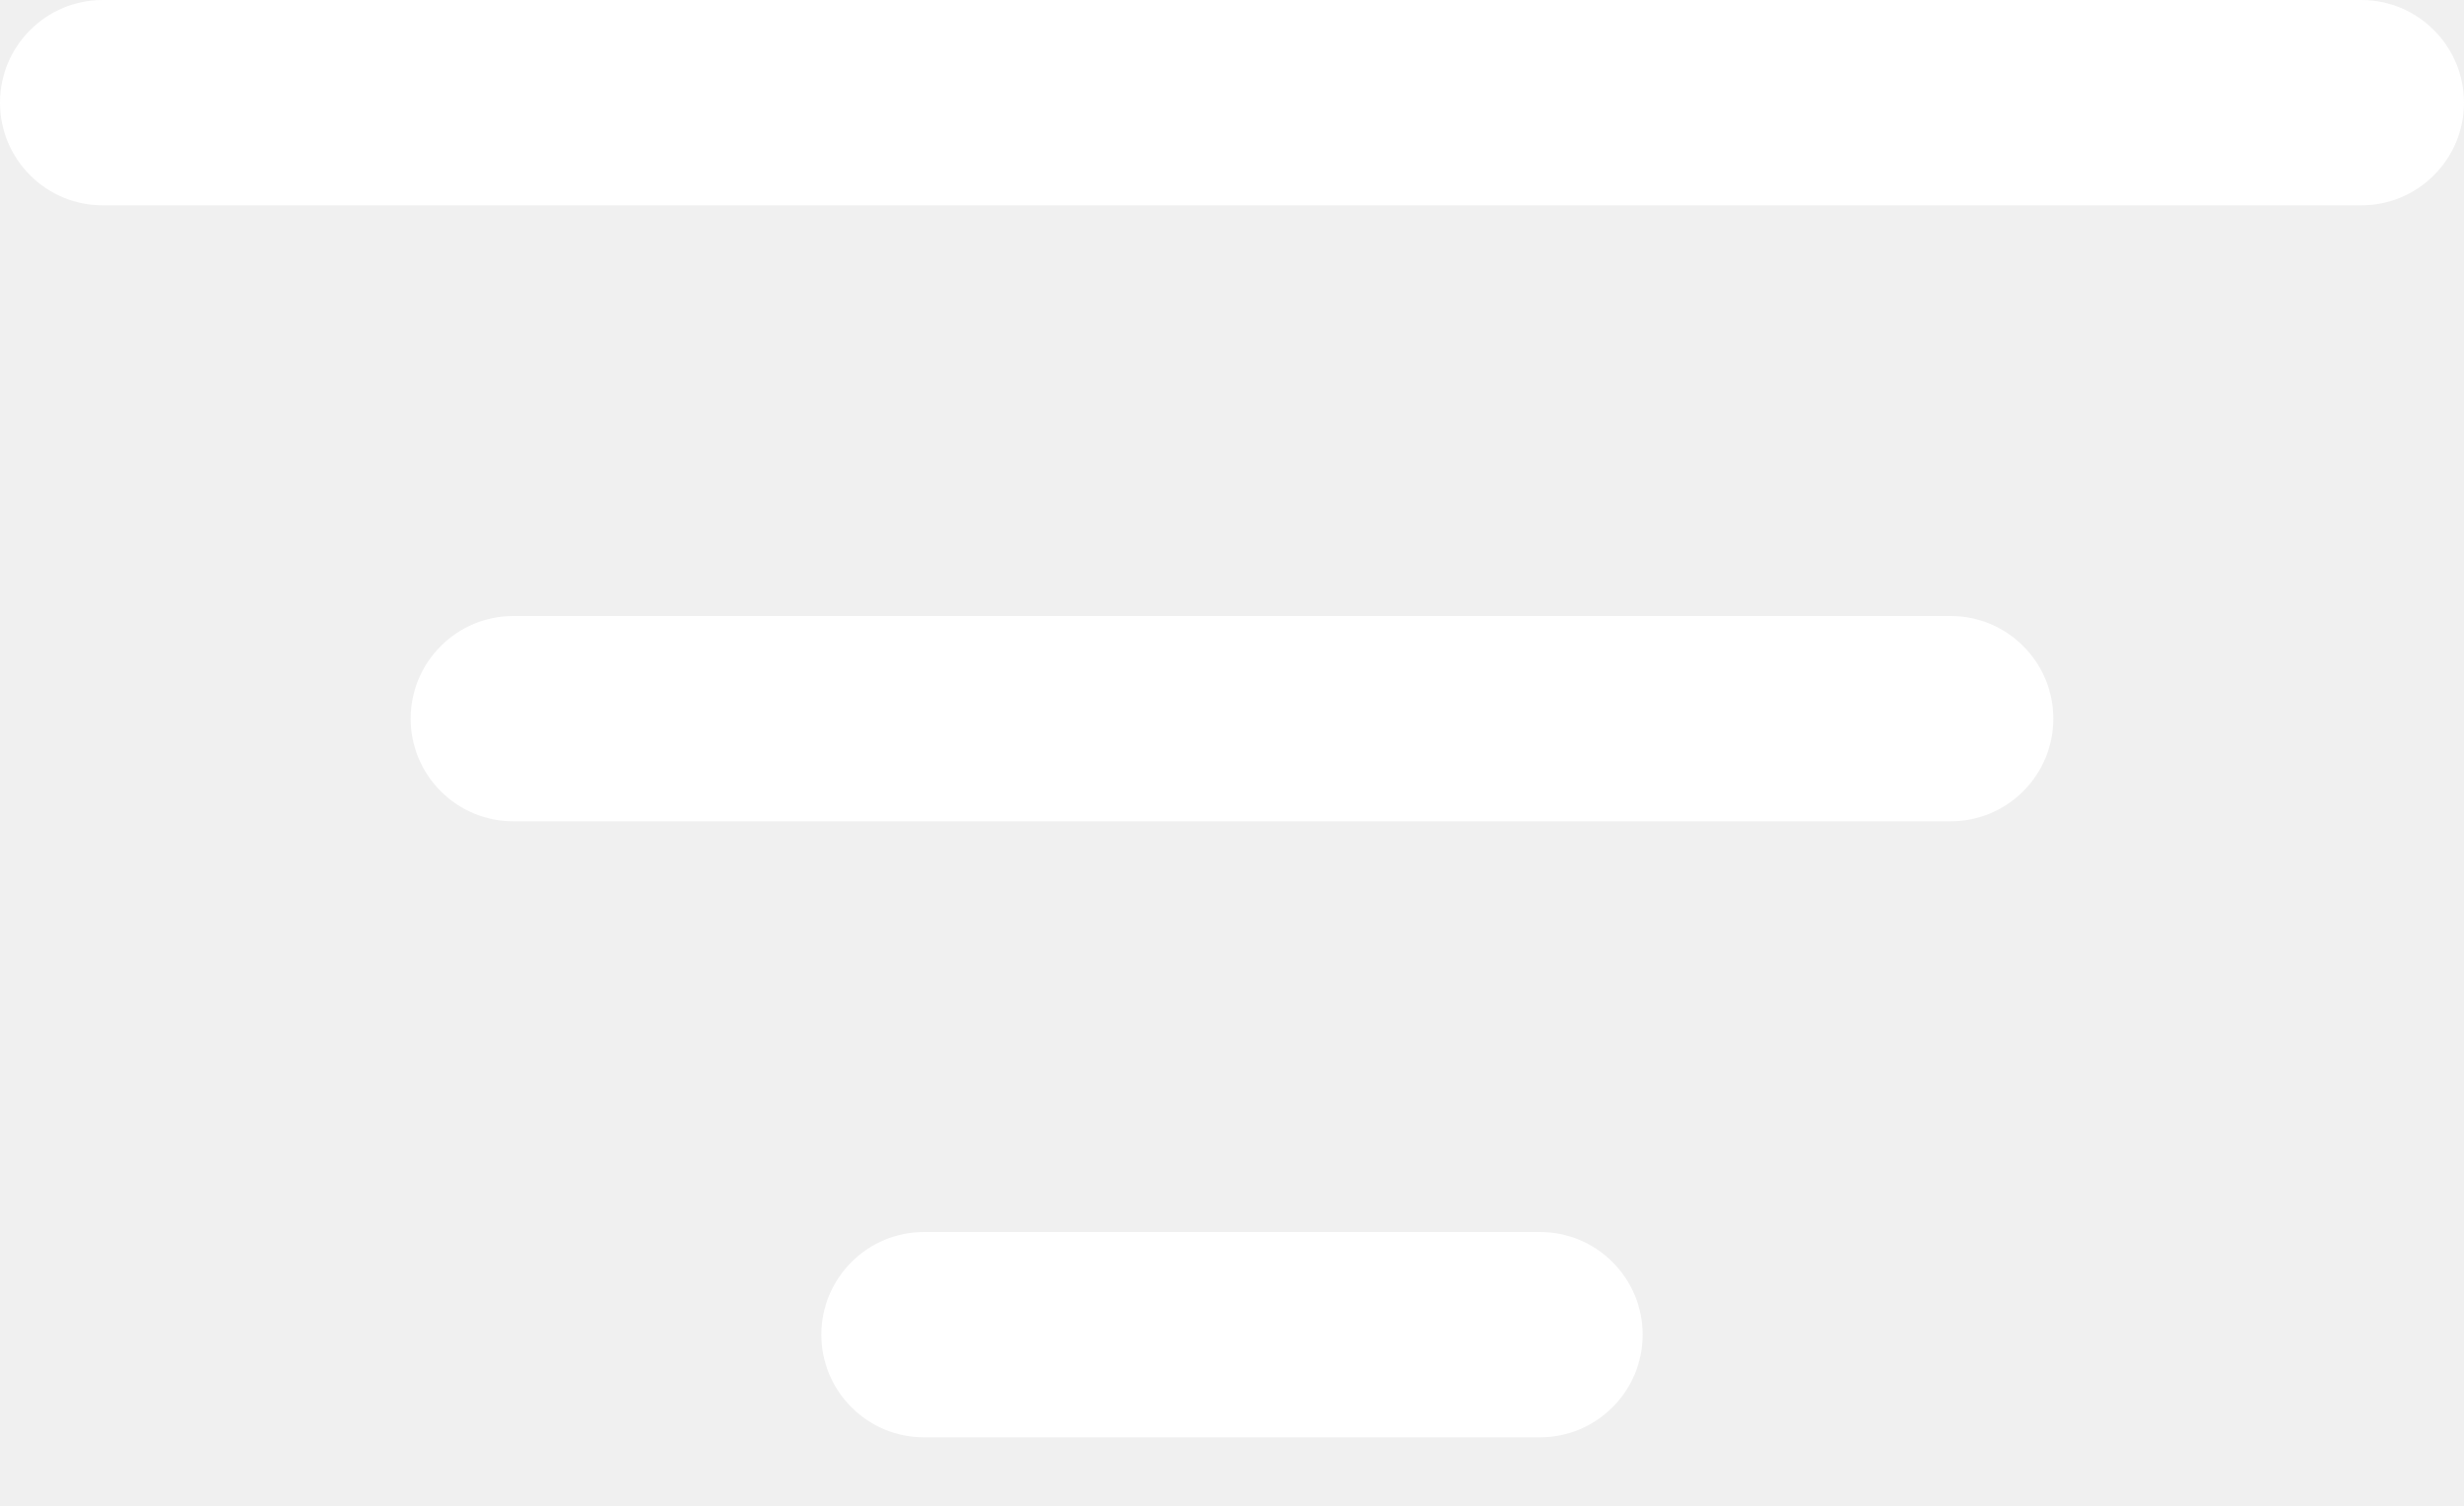
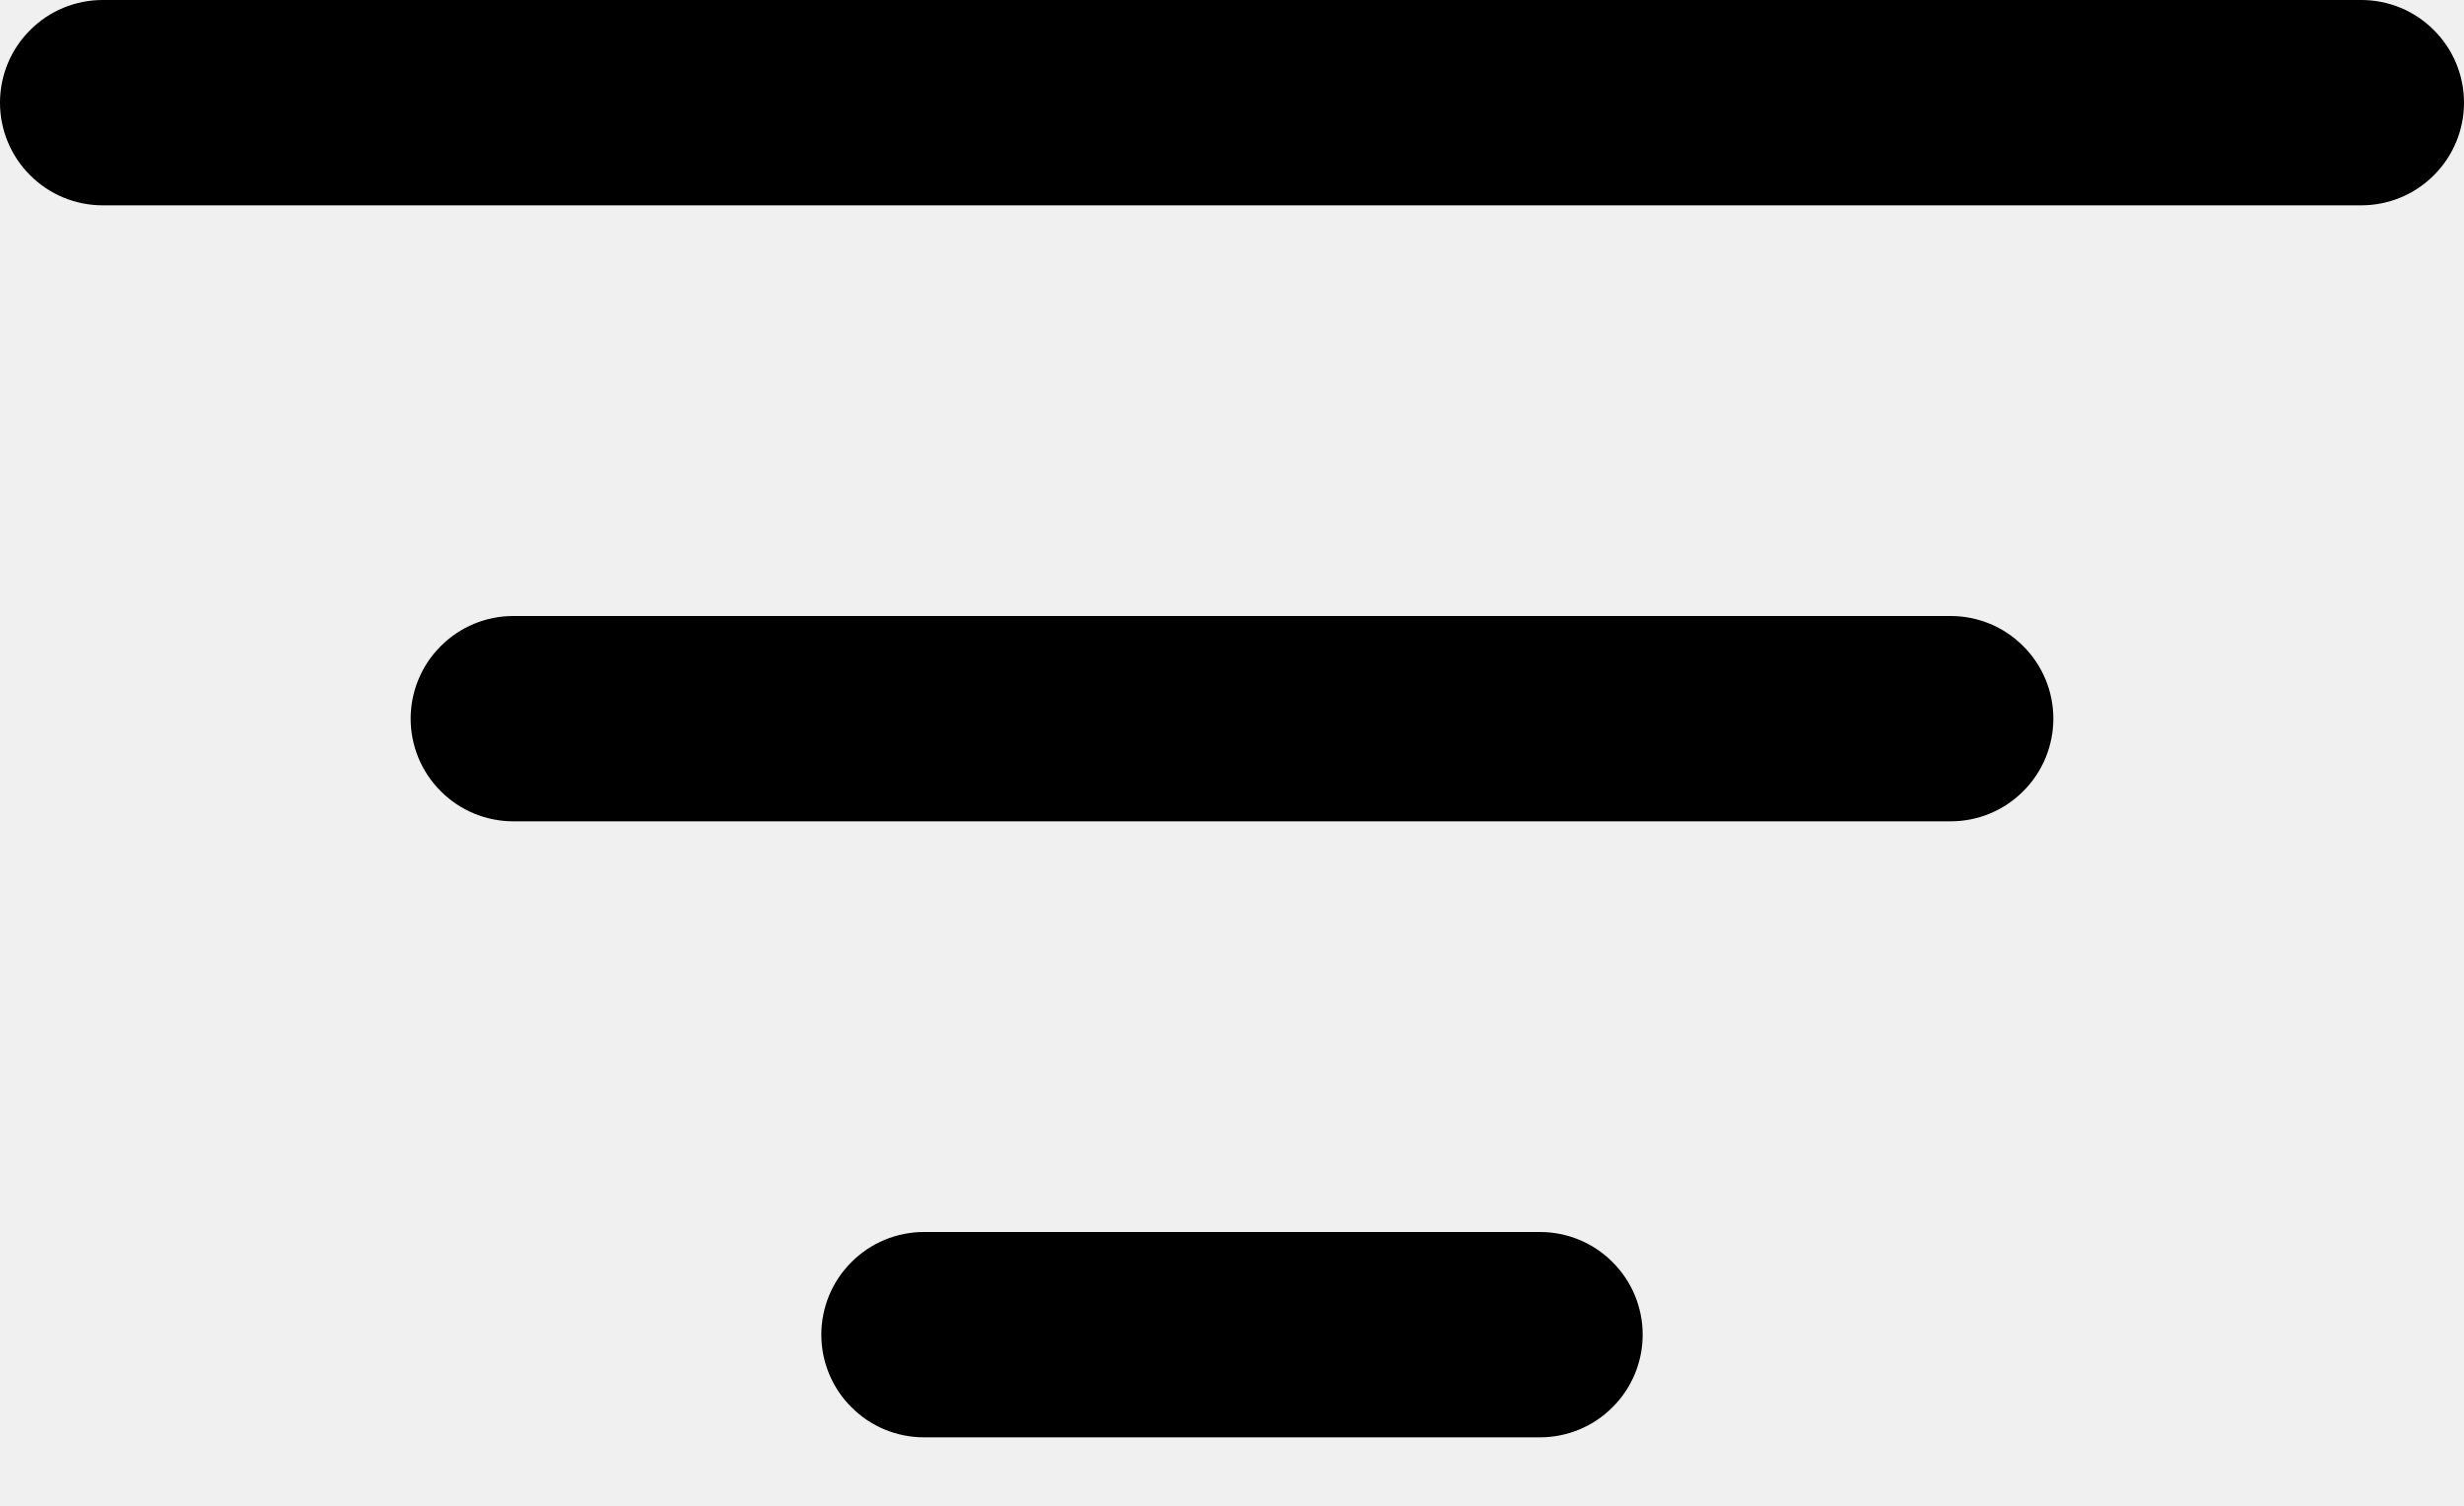
<svg xmlns="http://www.w3.org/2000/svg" width="18" height="11" viewBox="0 0 18 11" fill="none">
-   <path d="M6 9.75C6 9.551 6.079 9.36 6.22 9.22C6.36 9.079 6.551 9 6.75 9H11.25C11.449 9 11.64 9.079 11.78 9.22C11.921 9.36 12 9.551 12 9.75C12 9.949 11.921 10.14 11.78 10.28C11.64 10.421 11.449 10.5 11.25 10.5H6.75C6.551 10.5 6.36 10.421 6.22 10.28C6.079 10.14 6 9.949 6 9.75ZM3 5.25C3 5.051 3.079 4.86 3.22 4.72C3.36 4.579 3.551 4.5 3.75 4.5H14.25C14.449 4.5 14.64 4.579 14.78 4.72C14.921 4.86 15 5.051 15 5.25C15 5.449 14.921 5.64 14.78 5.78C14.64 5.921 14.449 6 14.25 6H3.75C3.551 6 3.36 5.921 3.22 5.78C3.079 5.64 3 5.449 3 5.25ZM0 0.75C0 0.551 0.079 0.36 0.22 0.22C0.36 0.079 0.551 0 0.75 0H17.25C17.449 0 17.64 0.079 17.78 0.22C17.921 0.36 18 0.551 18 0.75C18 0.949 17.921 1.14 17.78 1.28C17.64 1.421 17.449 1.5 17.25 1.5H0.75C0.551 1.5 0.36 1.421 0.22 1.28C0.079 1.14 0 0.949 0 0.75Z" fill="white" />
+   <path d="M6 9.75C6 9.551 6.079 9.36 6.22 9.22C6.36 9.079 6.551 9 6.75 9H11.25C11.449 9 11.64 9.079 11.78 9.22C11.921 9.36 12 9.551 12 9.75C12 9.949 11.921 10.14 11.78 10.28C11.64 10.421 11.449 10.5 11.25 10.5H6.75C6.551 10.5 6.36 10.421 6.22 10.28C6.079 10.14 6 9.949 6 9.75ZM3 5.25C3 5.051 3.079 4.86 3.22 4.72C3.36 4.579 3.551 4.5 3.75 4.5H14.25C14.449 4.5 14.64 4.579 14.78 4.72C14.921 4.86 15 5.051 15 5.25C15 5.449 14.921 5.64 14.78 5.78C14.64 5.921 14.449 6 14.25 6H3.75C3.551 6 3.36 5.921 3.22 5.78C3.079 5.64 3 5.449 3 5.25ZM0 0.75C0 0.551 0.079 0.36 0.22 0.22C0.36 0.079 0.551 0 0.75 0H17.25C17.449 0 17.64 0.079 17.78 0.22C17.921 0.36 18 0.551 18 0.75C18 0.949 17.921 1.14 17.78 1.28C17.64 1.421 17.449 1.5 17.25 1.5H0.75C0.551 1.5 0.36 1.421 0.22 1.28C0.079 1.14 0 0.949 0 0.75Z" fill="black" />
</svg>
